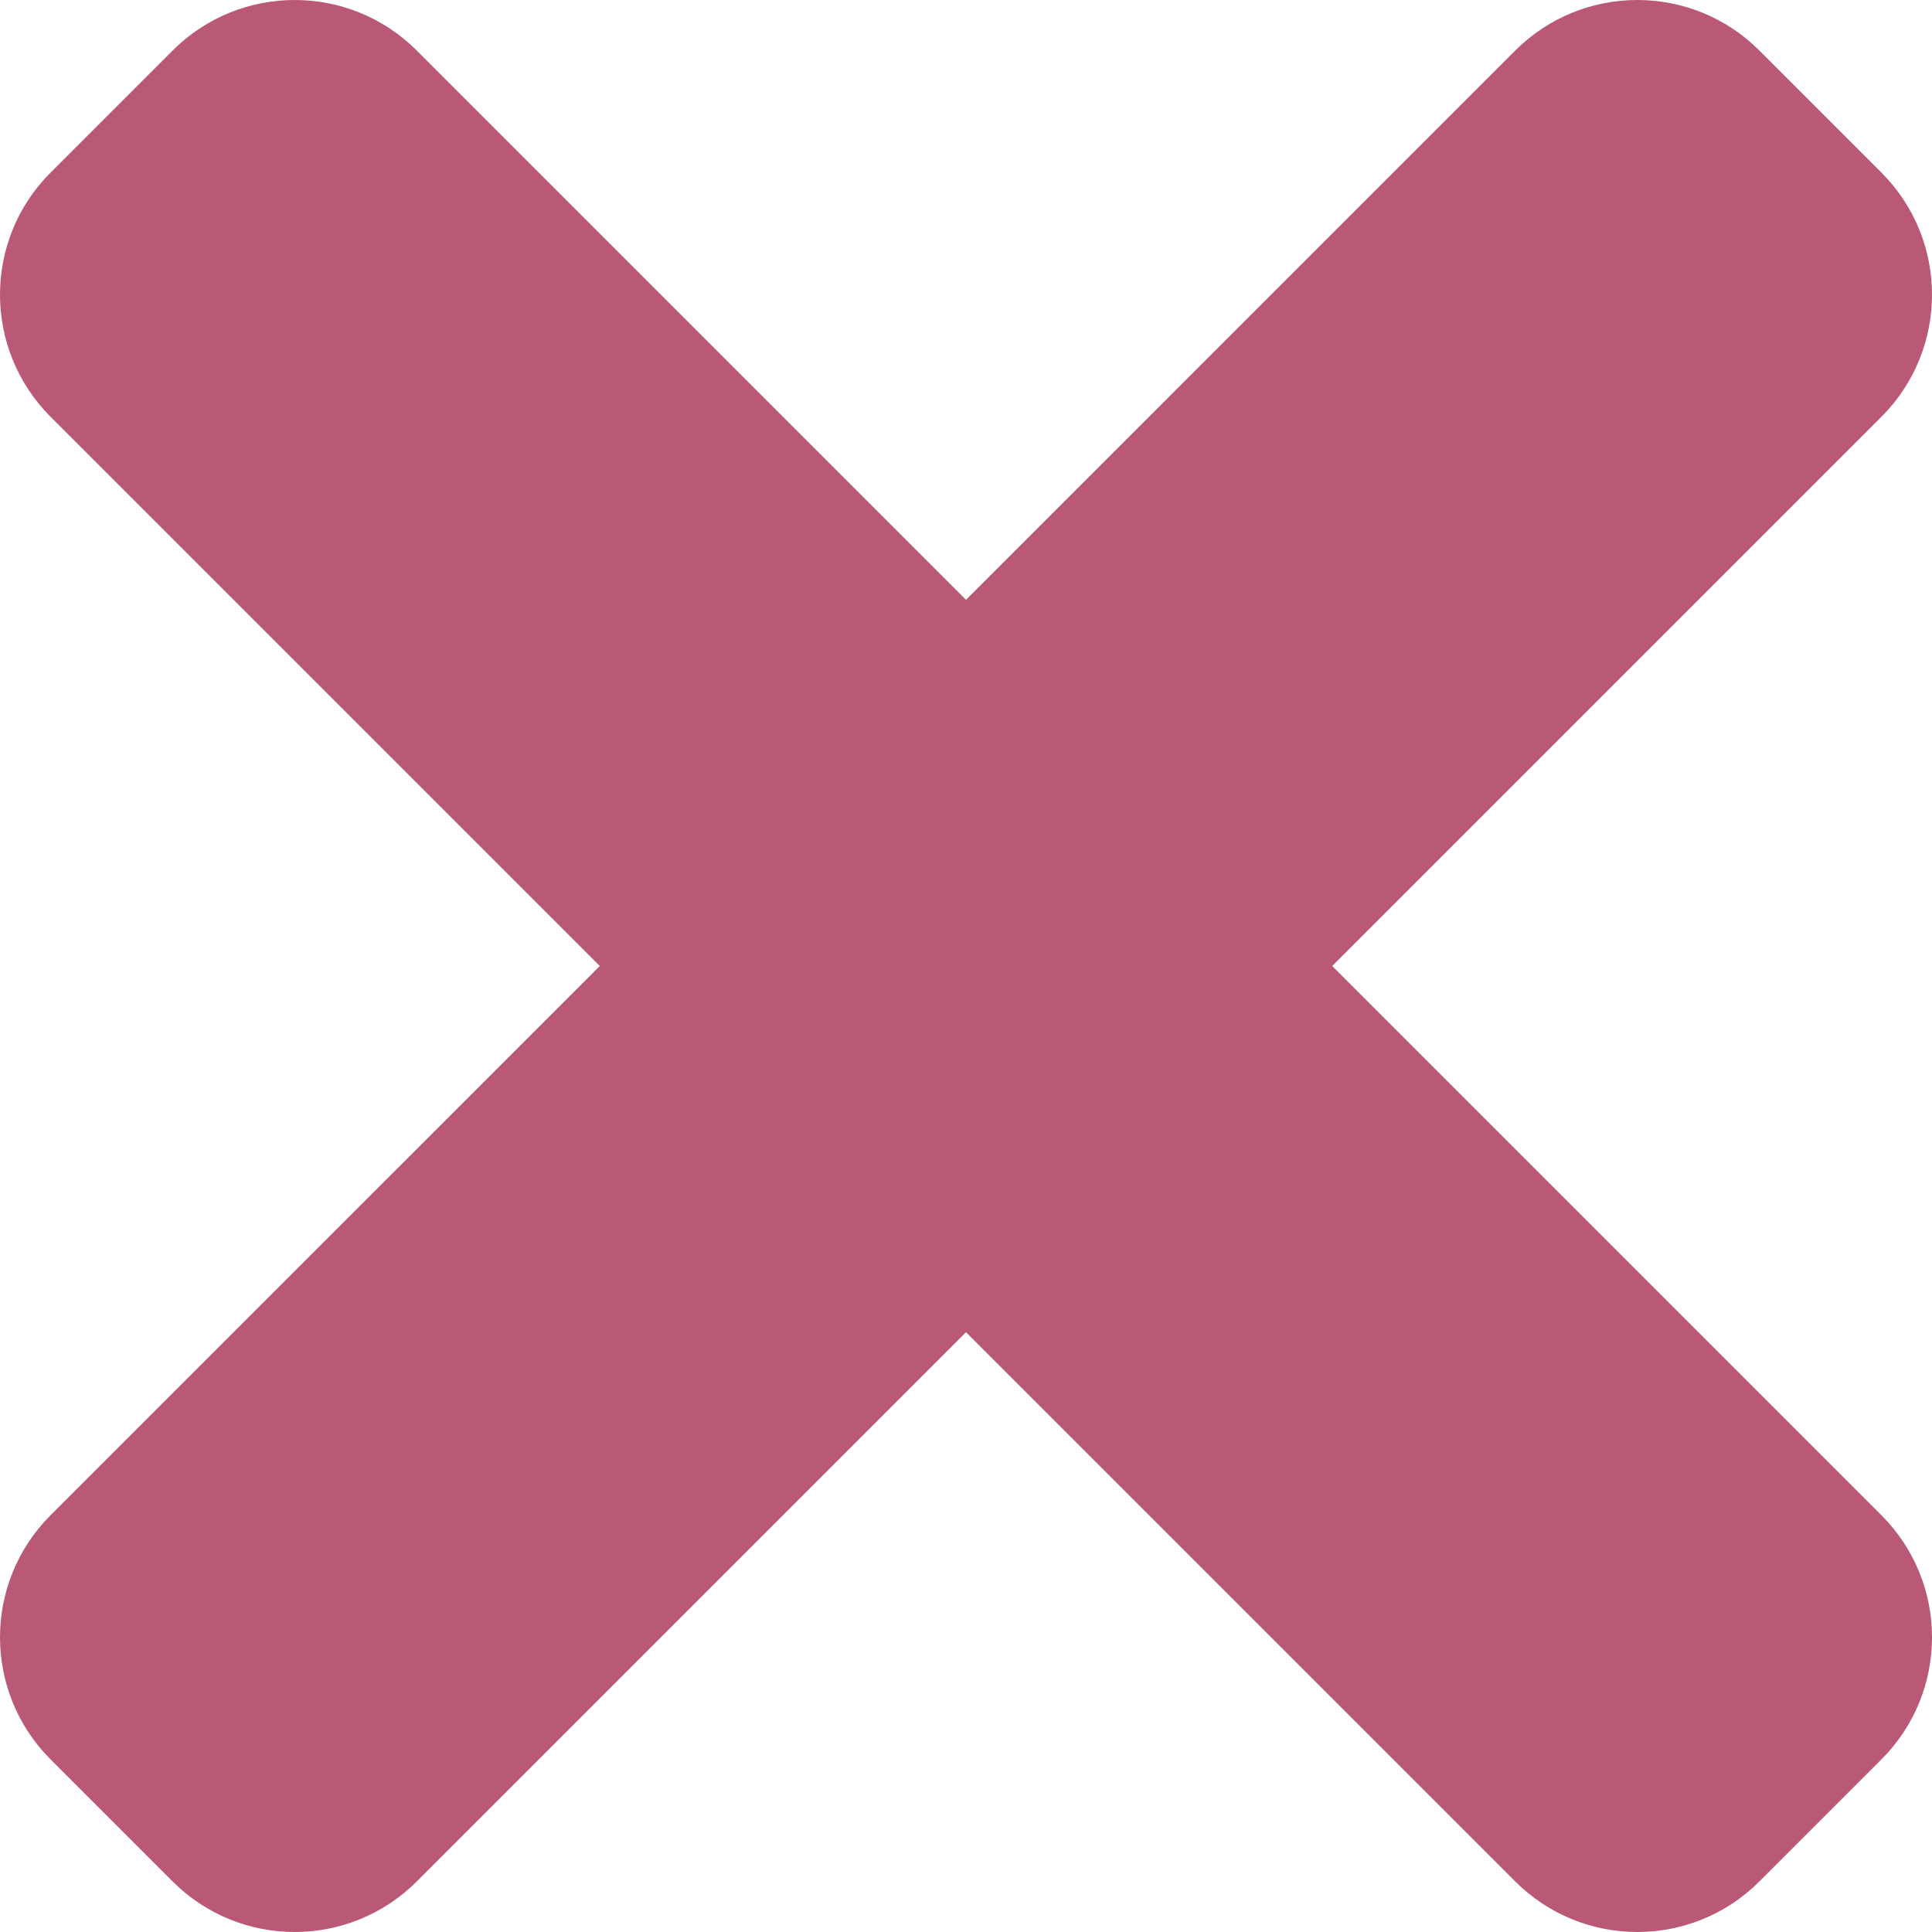
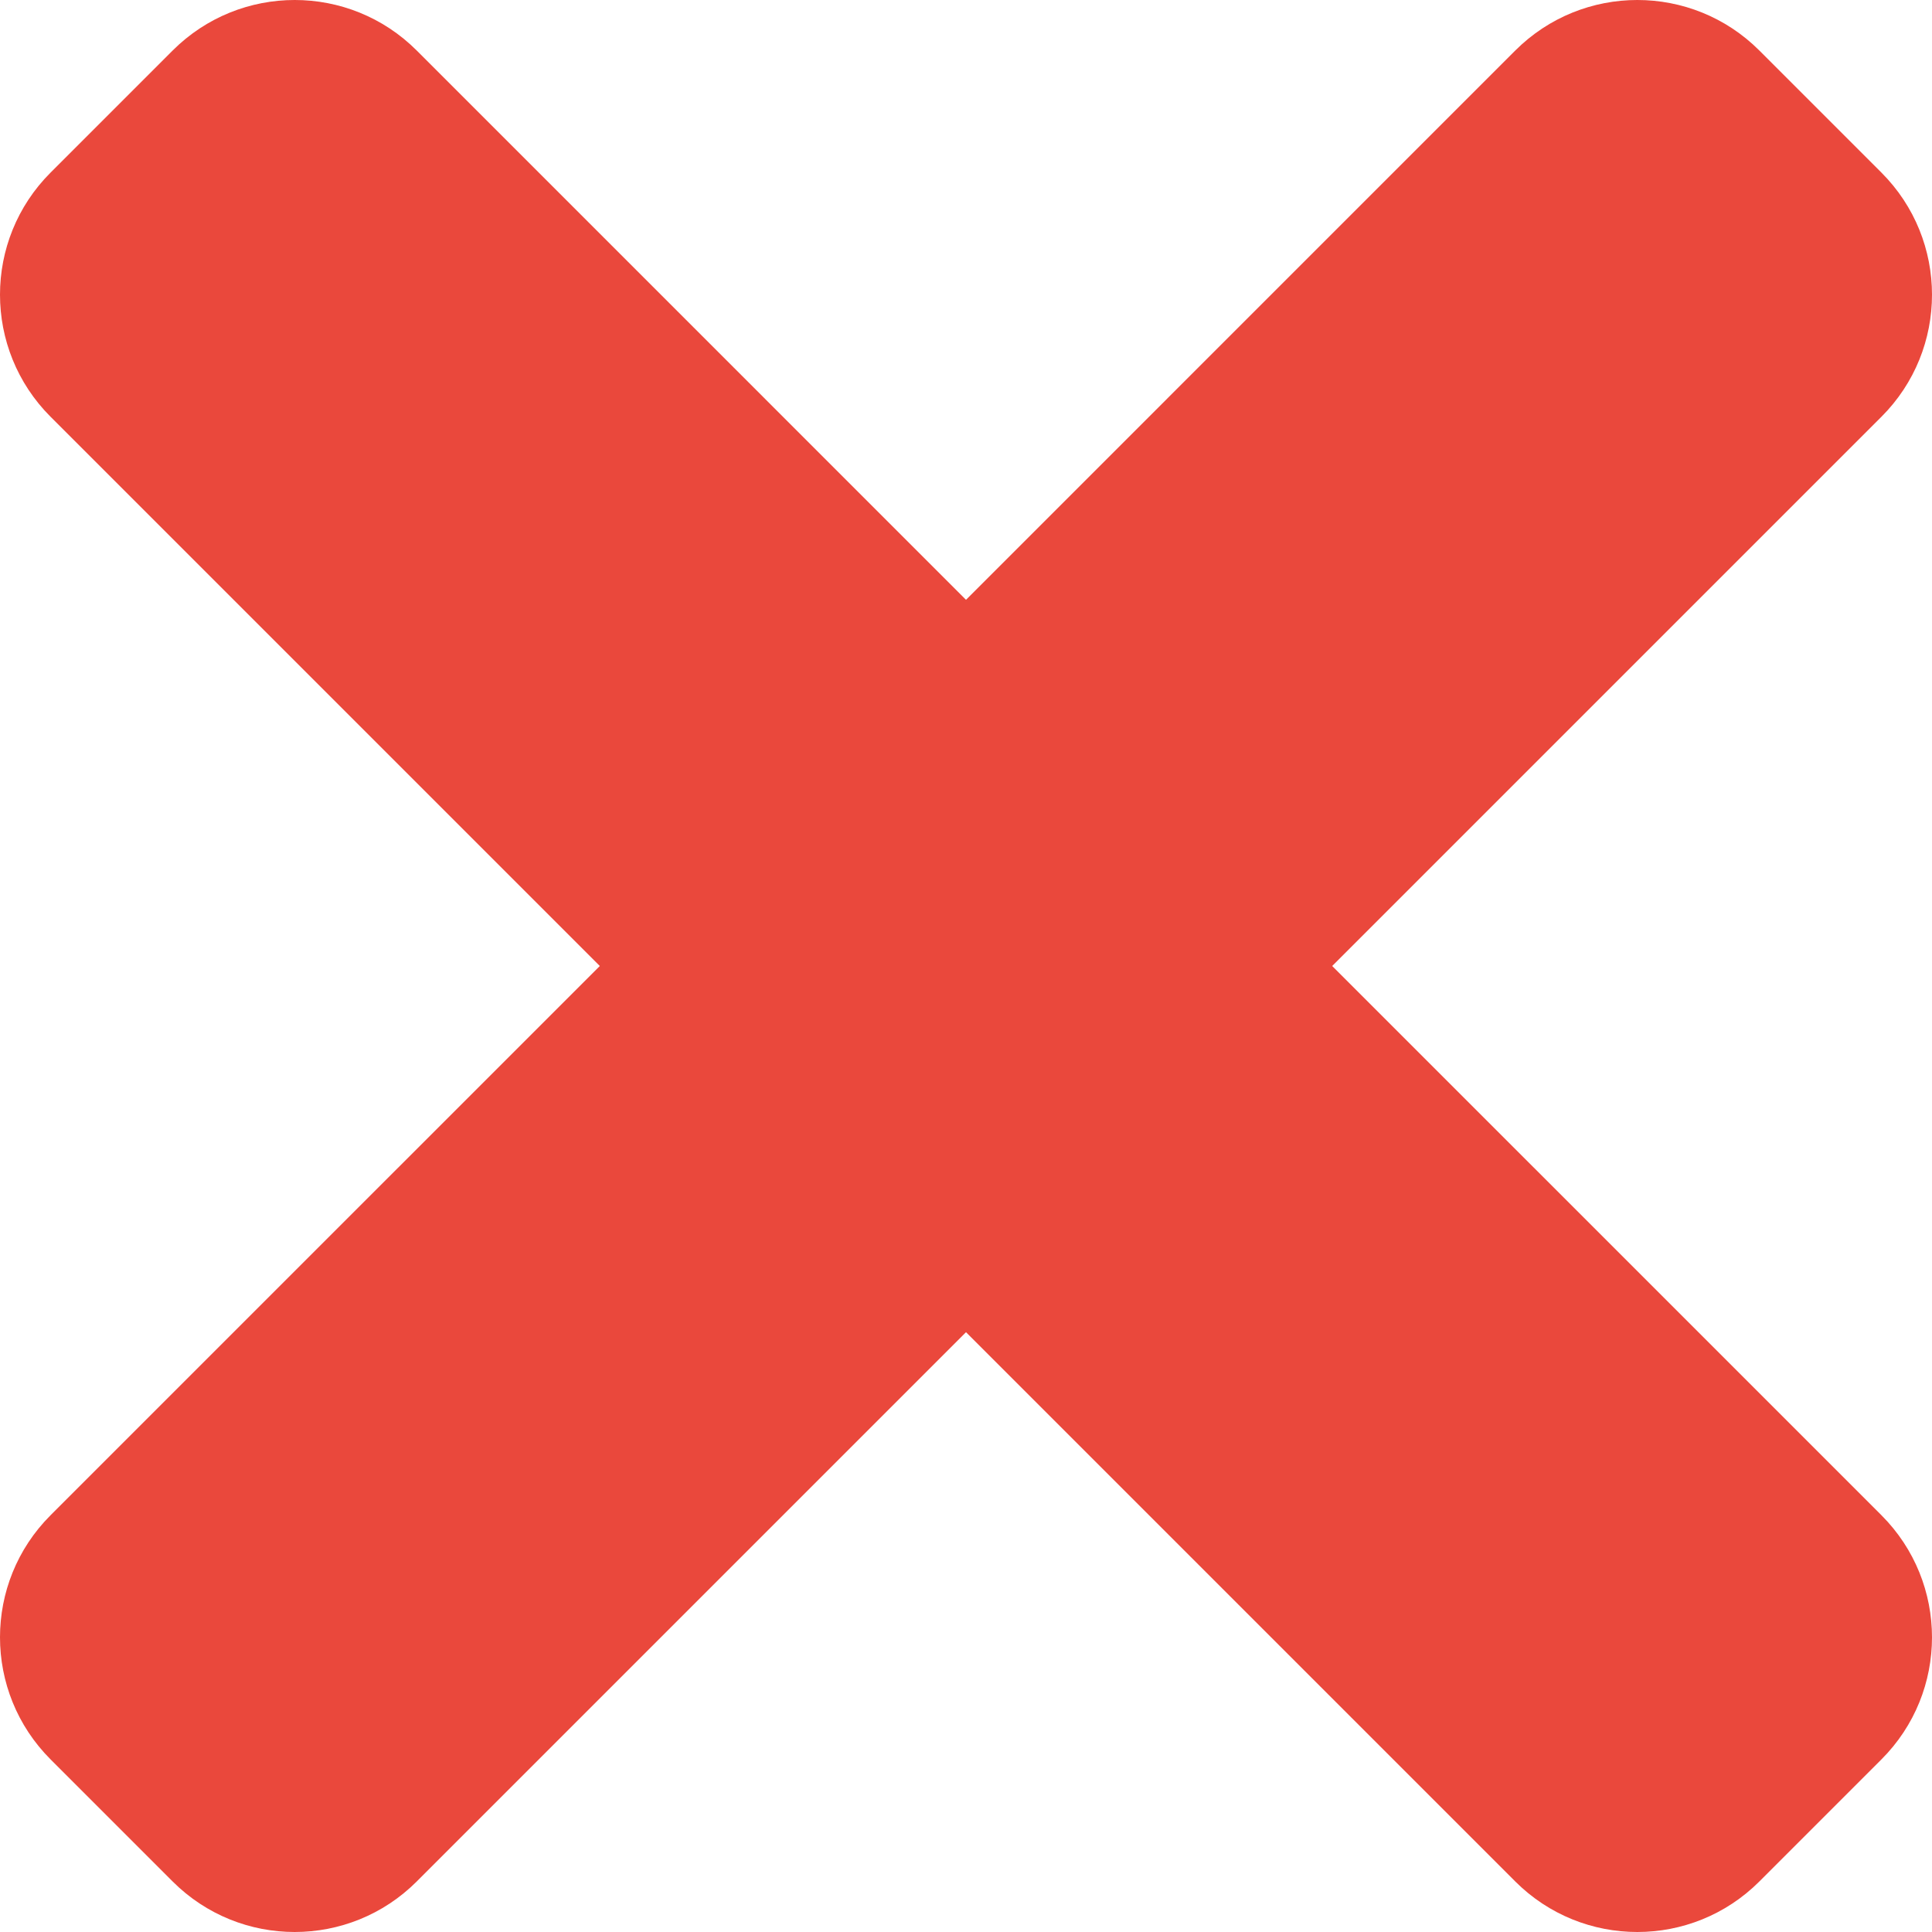
<svg xmlns="http://www.w3.org/2000/svg" height="352" width="352" id="svg4" version="1.1" viewBox="0 0 352 352" role="img" class="svg-inline--fa fa-times fa-w-11" data-icon="times" data-prefix="fas" focusable="false" aria-hidden="true">
  <defs id="defs8" />
-   <path fill="#b95975" id="path2" d="M 242.72,176 342.79,75.93 c 12.28,-12.28 12.28,-32.19 0,-44.48 L 320.55,9.21 c -12.28,-12.28 -32.19,-12.28 -44.48,0 L 176,109.28 75.93,9.21 C 63.65,-3.07 43.74,-3.07 31.45,9.21 L 9.21,31.45 c -12.28,12.28 -12.28,32.19 0,44.48 L 109.28,176 9.21,276.07 c -12.28,12.28 -12.28,32.19 0,44.48 l 22.24,22.24 c 12.28,12.28 32.2,12.28 44.48,0 L 176,242.72 276.07,342.79 c 12.28,12.28 32.2,12.28 44.48,0 l 22.24,-22.24 c 12.28,-12.28 12.28,-32.19 0,-44.48 z" />
+   <path fill="#ea483c" id="path2" d="M 242.72,176 342.79,75.93 c 12.28,-12.28 12.28,-32.19 0,-44.48 L 320.55,9.21 c -12.28,-12.28 -32.19,-12.28 -44.48,0 L 176,109.28 75.93,9.21 C 63.65,-3.07 43.74,-3.07 31.45,9.21 L 9.21,31.45 c -12.28,12.28 -12.28,32.19 0,44.48 L 109.28,176 9.21,276.07 c -12.28,12.28 -12.28,32.19 0,44.48 l 22.24,22.24 c 12.28,12.28 32.2,12.28 44.48,0 L 176,242.72 276.07,342.79 c 12.28,12.28 32.2,12.28 44.48,0 l 22.24,-22.24 c 12.28,-12.28 12.28,-32.19 0,-44.48 z" />
</svg>
